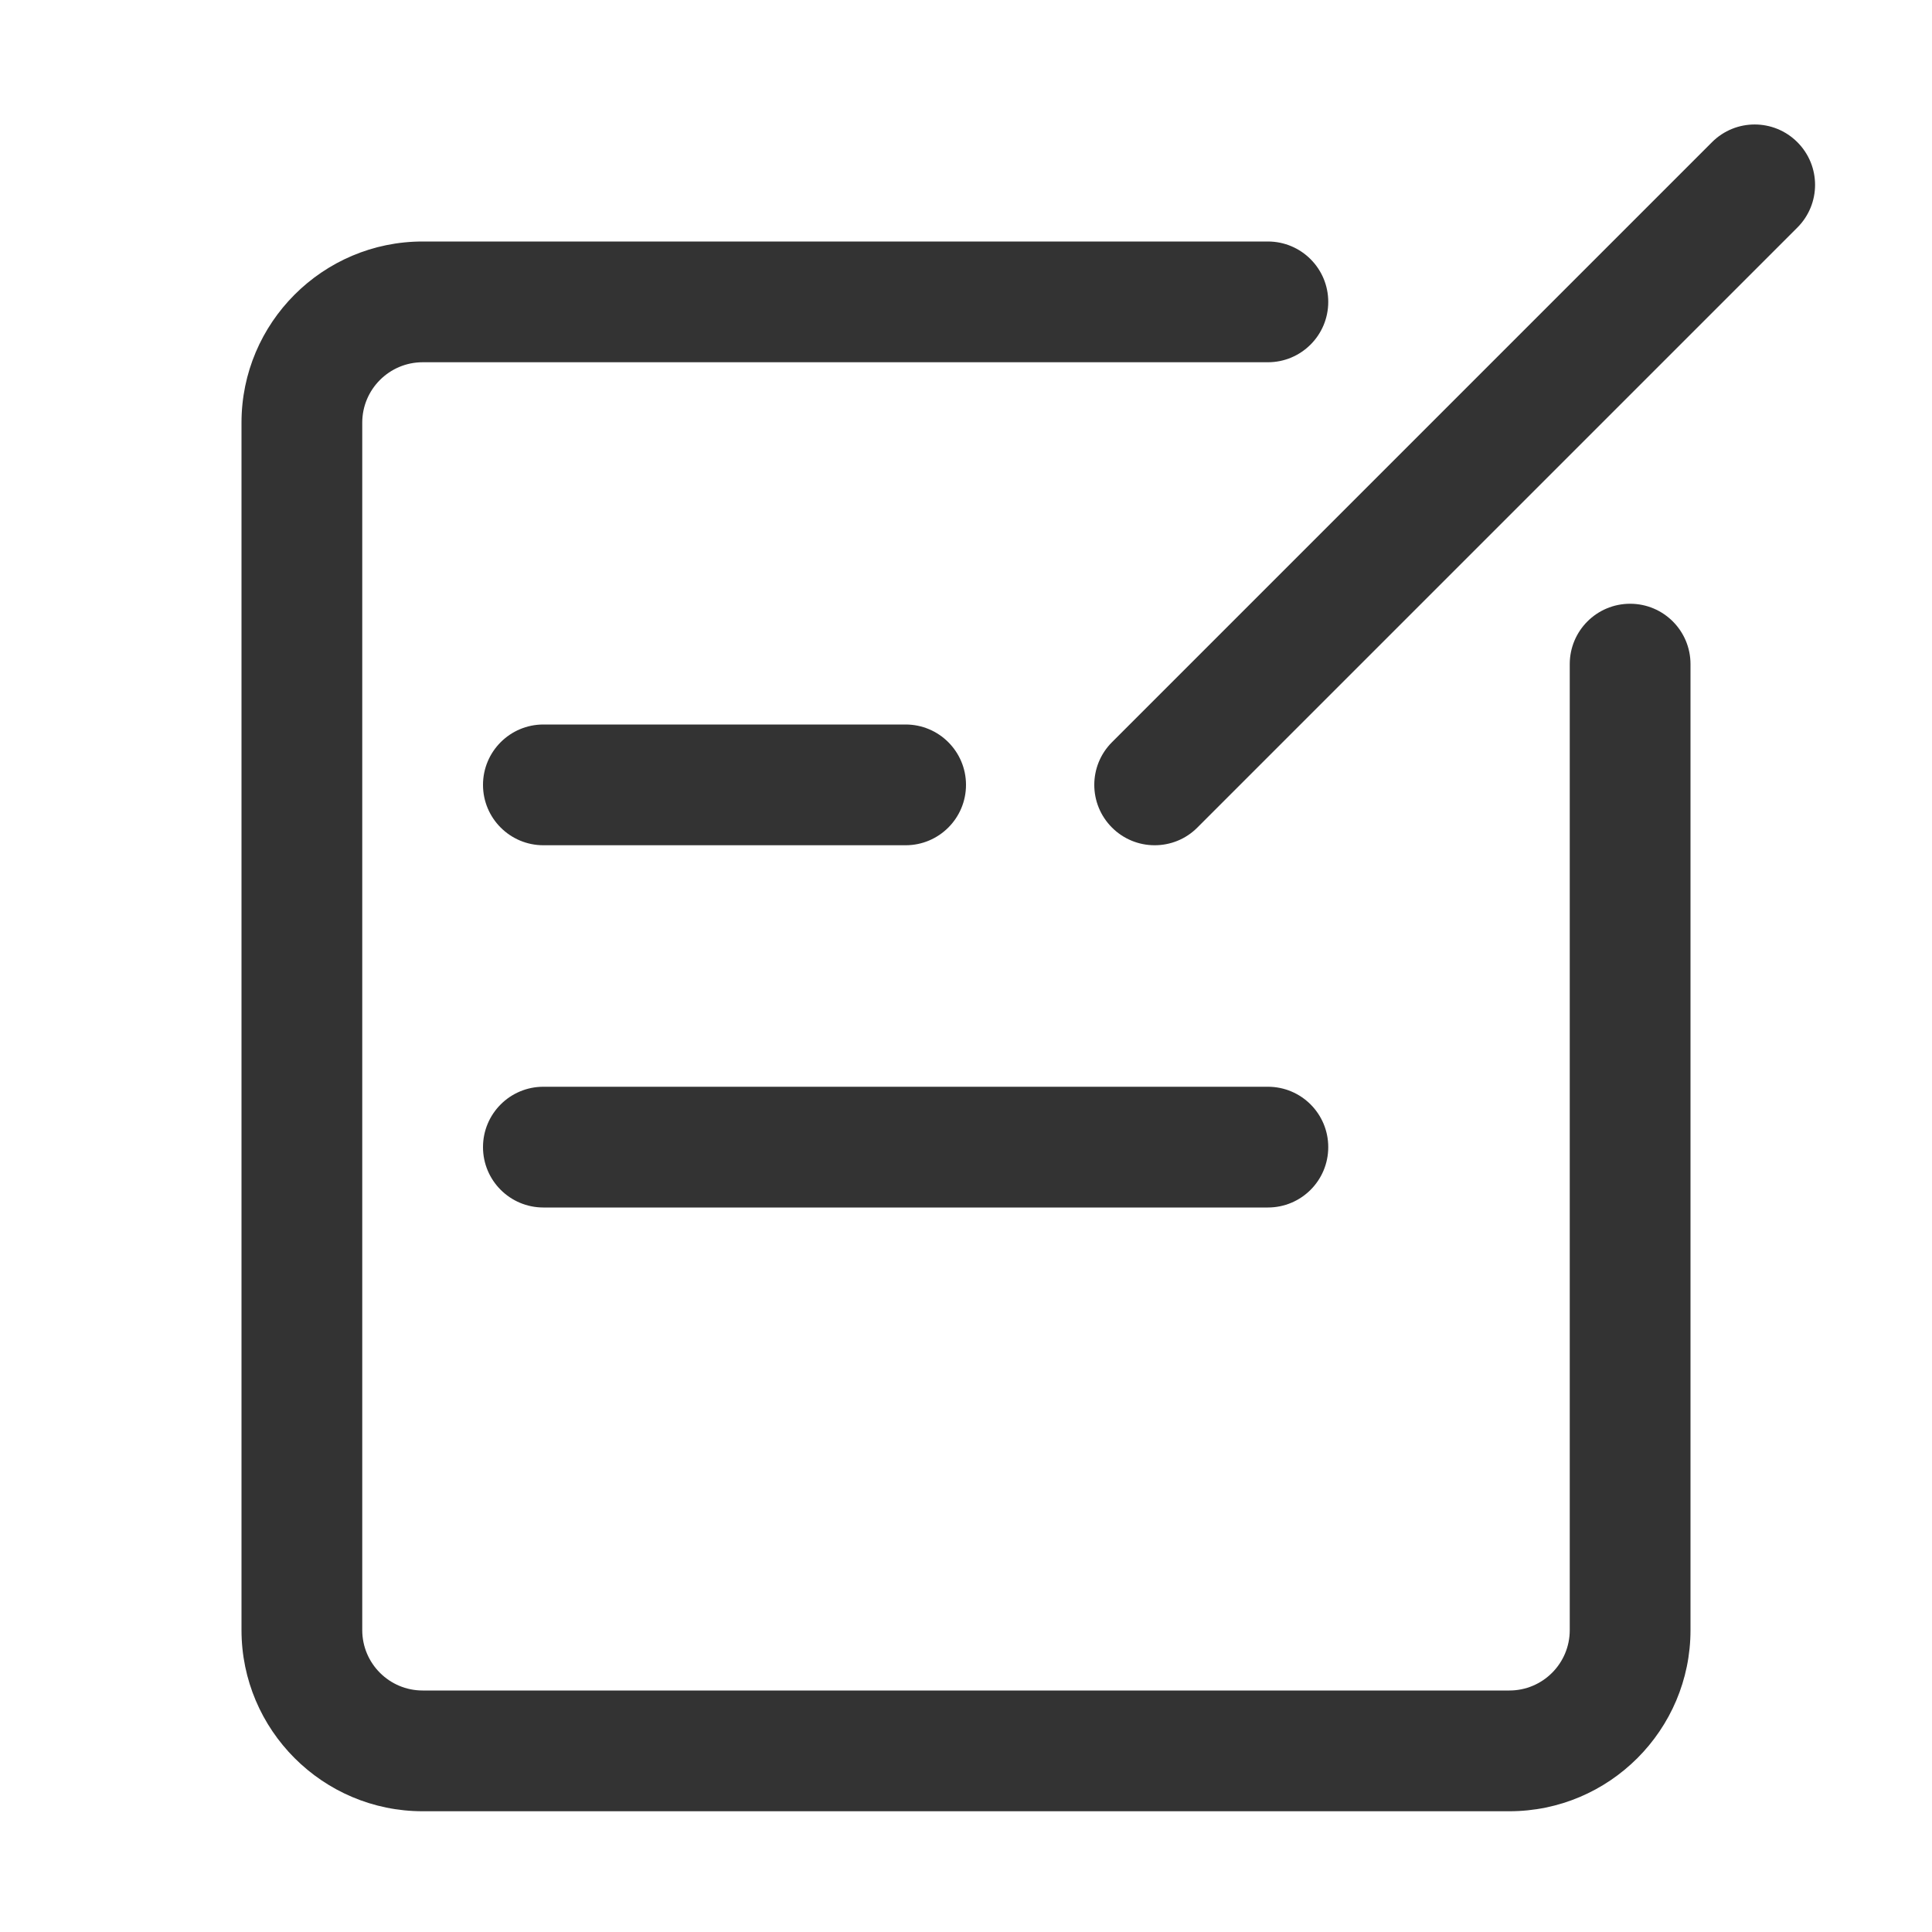
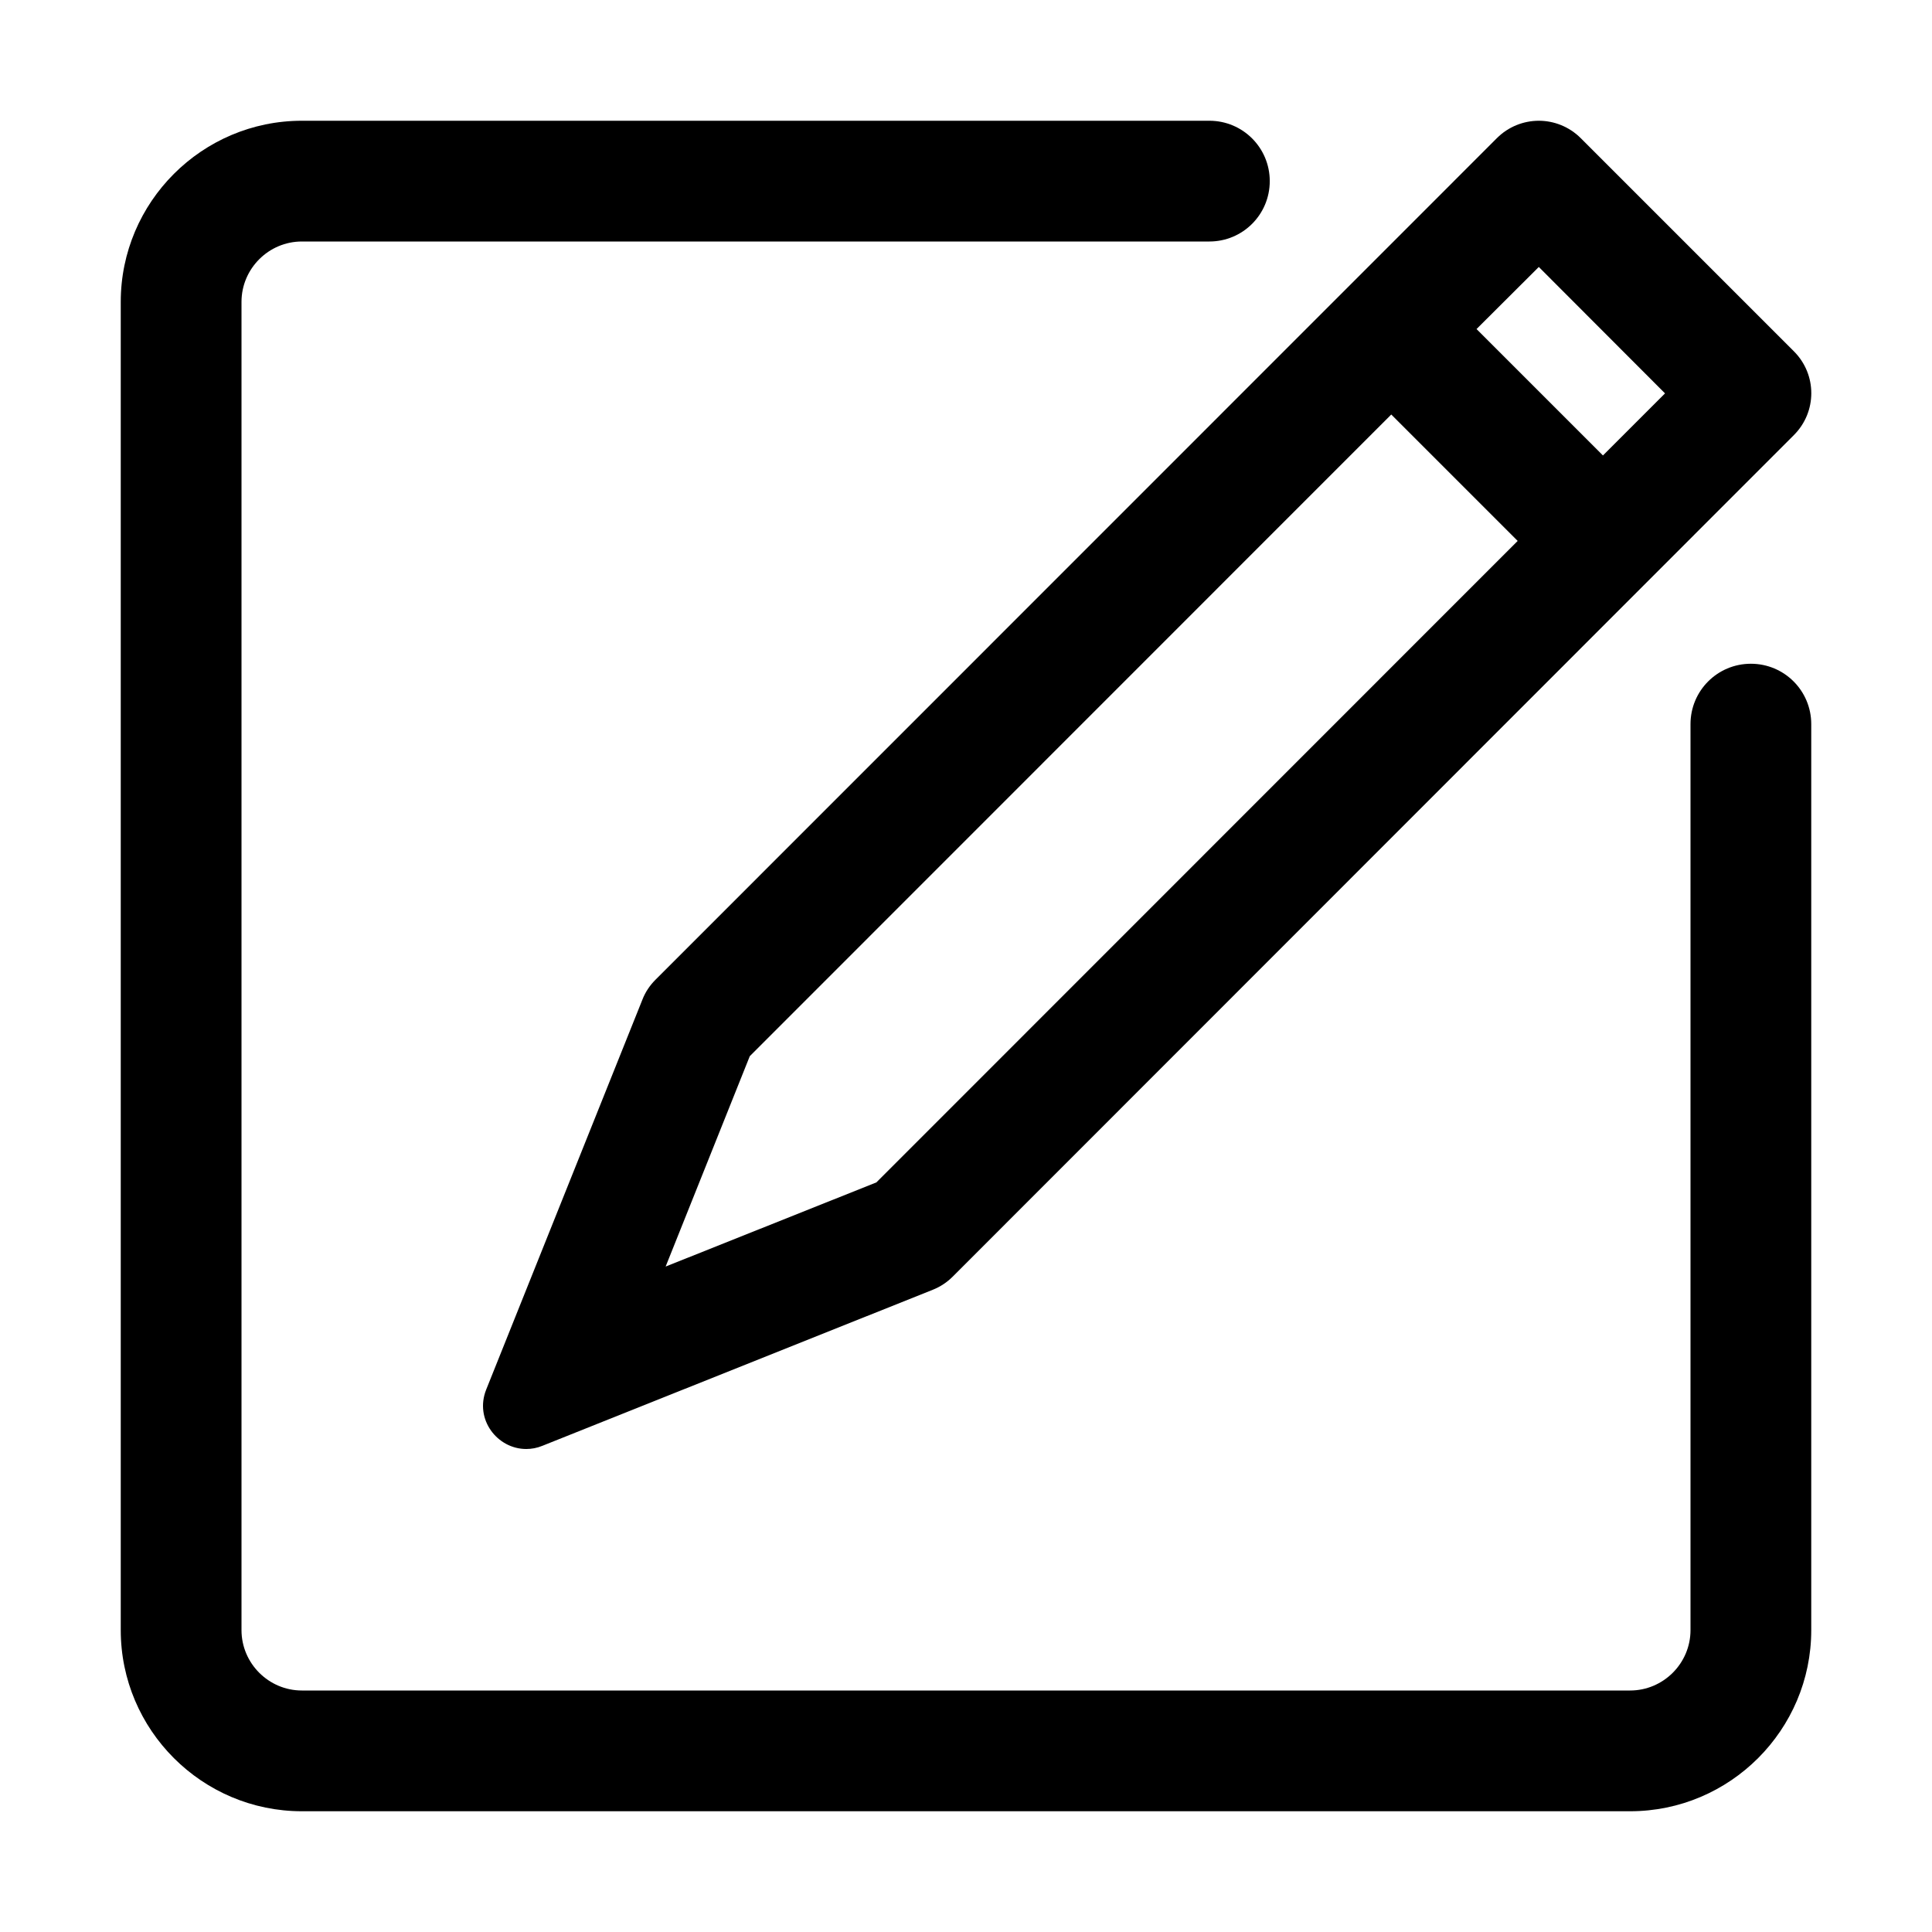
- <svg xmlns="http://www.w3.org/2000/svg" t="1793069493086" class="icon" viewBox="0 0 1024 1024" version="1.1" p-id="3871" width="128" height="128">
-   <path d="M800 960H224c-52.928 0-96-43.072-96-96V224c0-52.928 43.072-96 96-96h448c17.696 0 32 14.336 32 32s-14.304 32-32 32H224c-17.632 0-32 14.368-32 32v640c0 17.664 14.368 32 32 32h576c17.664 0 32-14.336 32-32V352c0-17.664 14.304-32 32-32s32 14.336 32 32v512c0 52.928-43.072 96-96 96zM612 448a31.912 31.912 0 0 1-22.624-9.376c-12.512-12.512-12.512-32.736 0-45.248L907.392 75.36c12.512-12.512 32.736-12.512 45.248 0s12.512 32.736 0 45.248L634.624 438.624C628.384 444.896 620.192 448 612 448z m-132 0H288c-17.664 0-32-14.336-32-32s14.336-32 32-32h192c17.664 0 32 14.336 32 32s-14.336 32-32 32z m192 192H288c-17.664 0-32-14.304-32-32s14.336-32 32-32h384c17.696 0 32 14.304 32 32s-14.304 32-32 32z" fill="#333333" p-id="3872" />
+ <svg xmlns="http://www.w3.org/2000/svg" t="1793070056260" class="icon" viewBox="0 0 1024 1024" version="1.1" p-id="5067" width="128" height="128">
+   <path d="M340.5 529.8l-82.8 206.7c-6.3 15.8 5.9 31.5 21.2 31.5 2.8 0 5.7-0.5 8.6-1.7l206.9-82.7c4-1.6 7.5-3.9 10.6-7l445.8-446c12.3-12.3 12.3-32.1 0-44.4l-113-113c-6.1-6.1-14.2-9.2-22.2-9.2s-16.1 3.1-22.2 9.2l-446 446.1c-3 3-5.4 6.6-6.9 10.5z m475.1-388.3l66.9 67-32.9 32.9-67-67 33-32.9zM397.4 559.8l340-340.1 67 67-339.9 340-111.7 44.6 44.6-111.5z" p-id="5068" />
+   <path d="M928 351.8c-17.7 0-32 14.3-32 32V864c0 17.6-14.4 32-32 32H160c-17.6 0-32-14.4-32-32V160c0-17.6 14.4-32 32-32h481c17.7 0 32-14.3 32-32s-14.3-32-32-32H160c-52.9 0-96 43.1-96 96v704c0 52.9 43.1 96 96 96h704c52.9 0 96-43.1 96-96V383.8c0-17.7-14.3-32-32-32z" p-id="5069" />
</svg>
